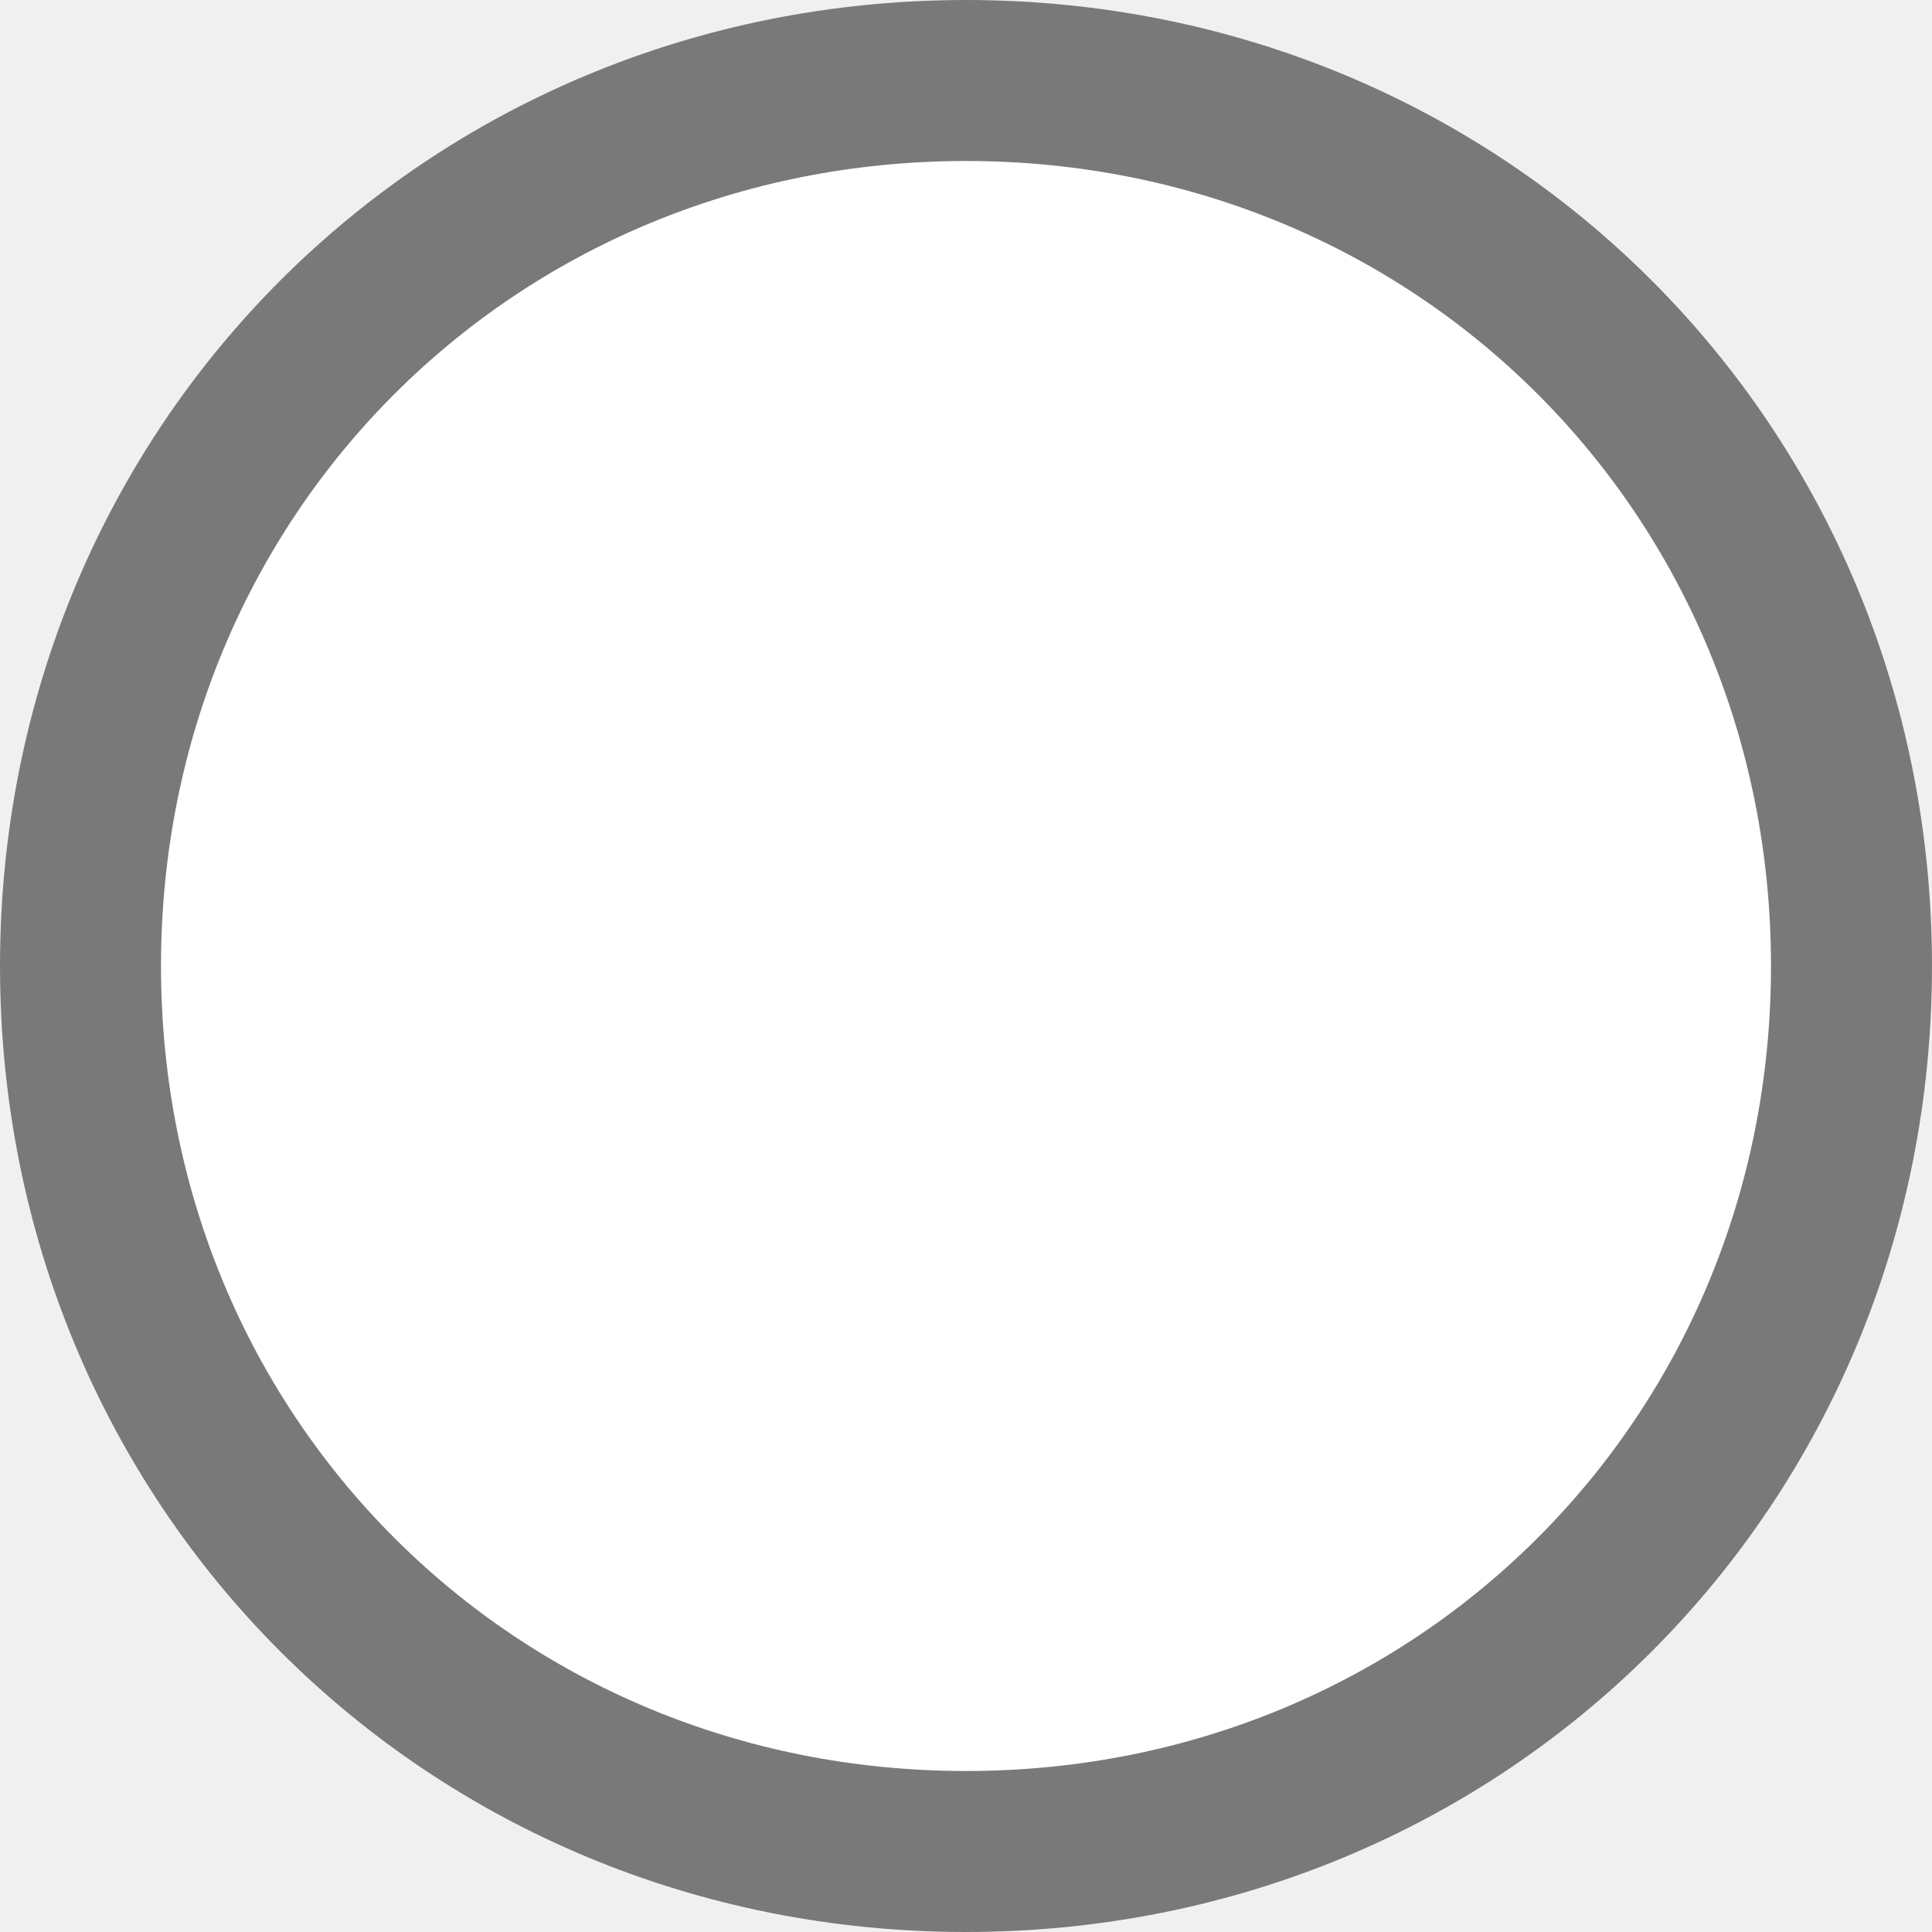
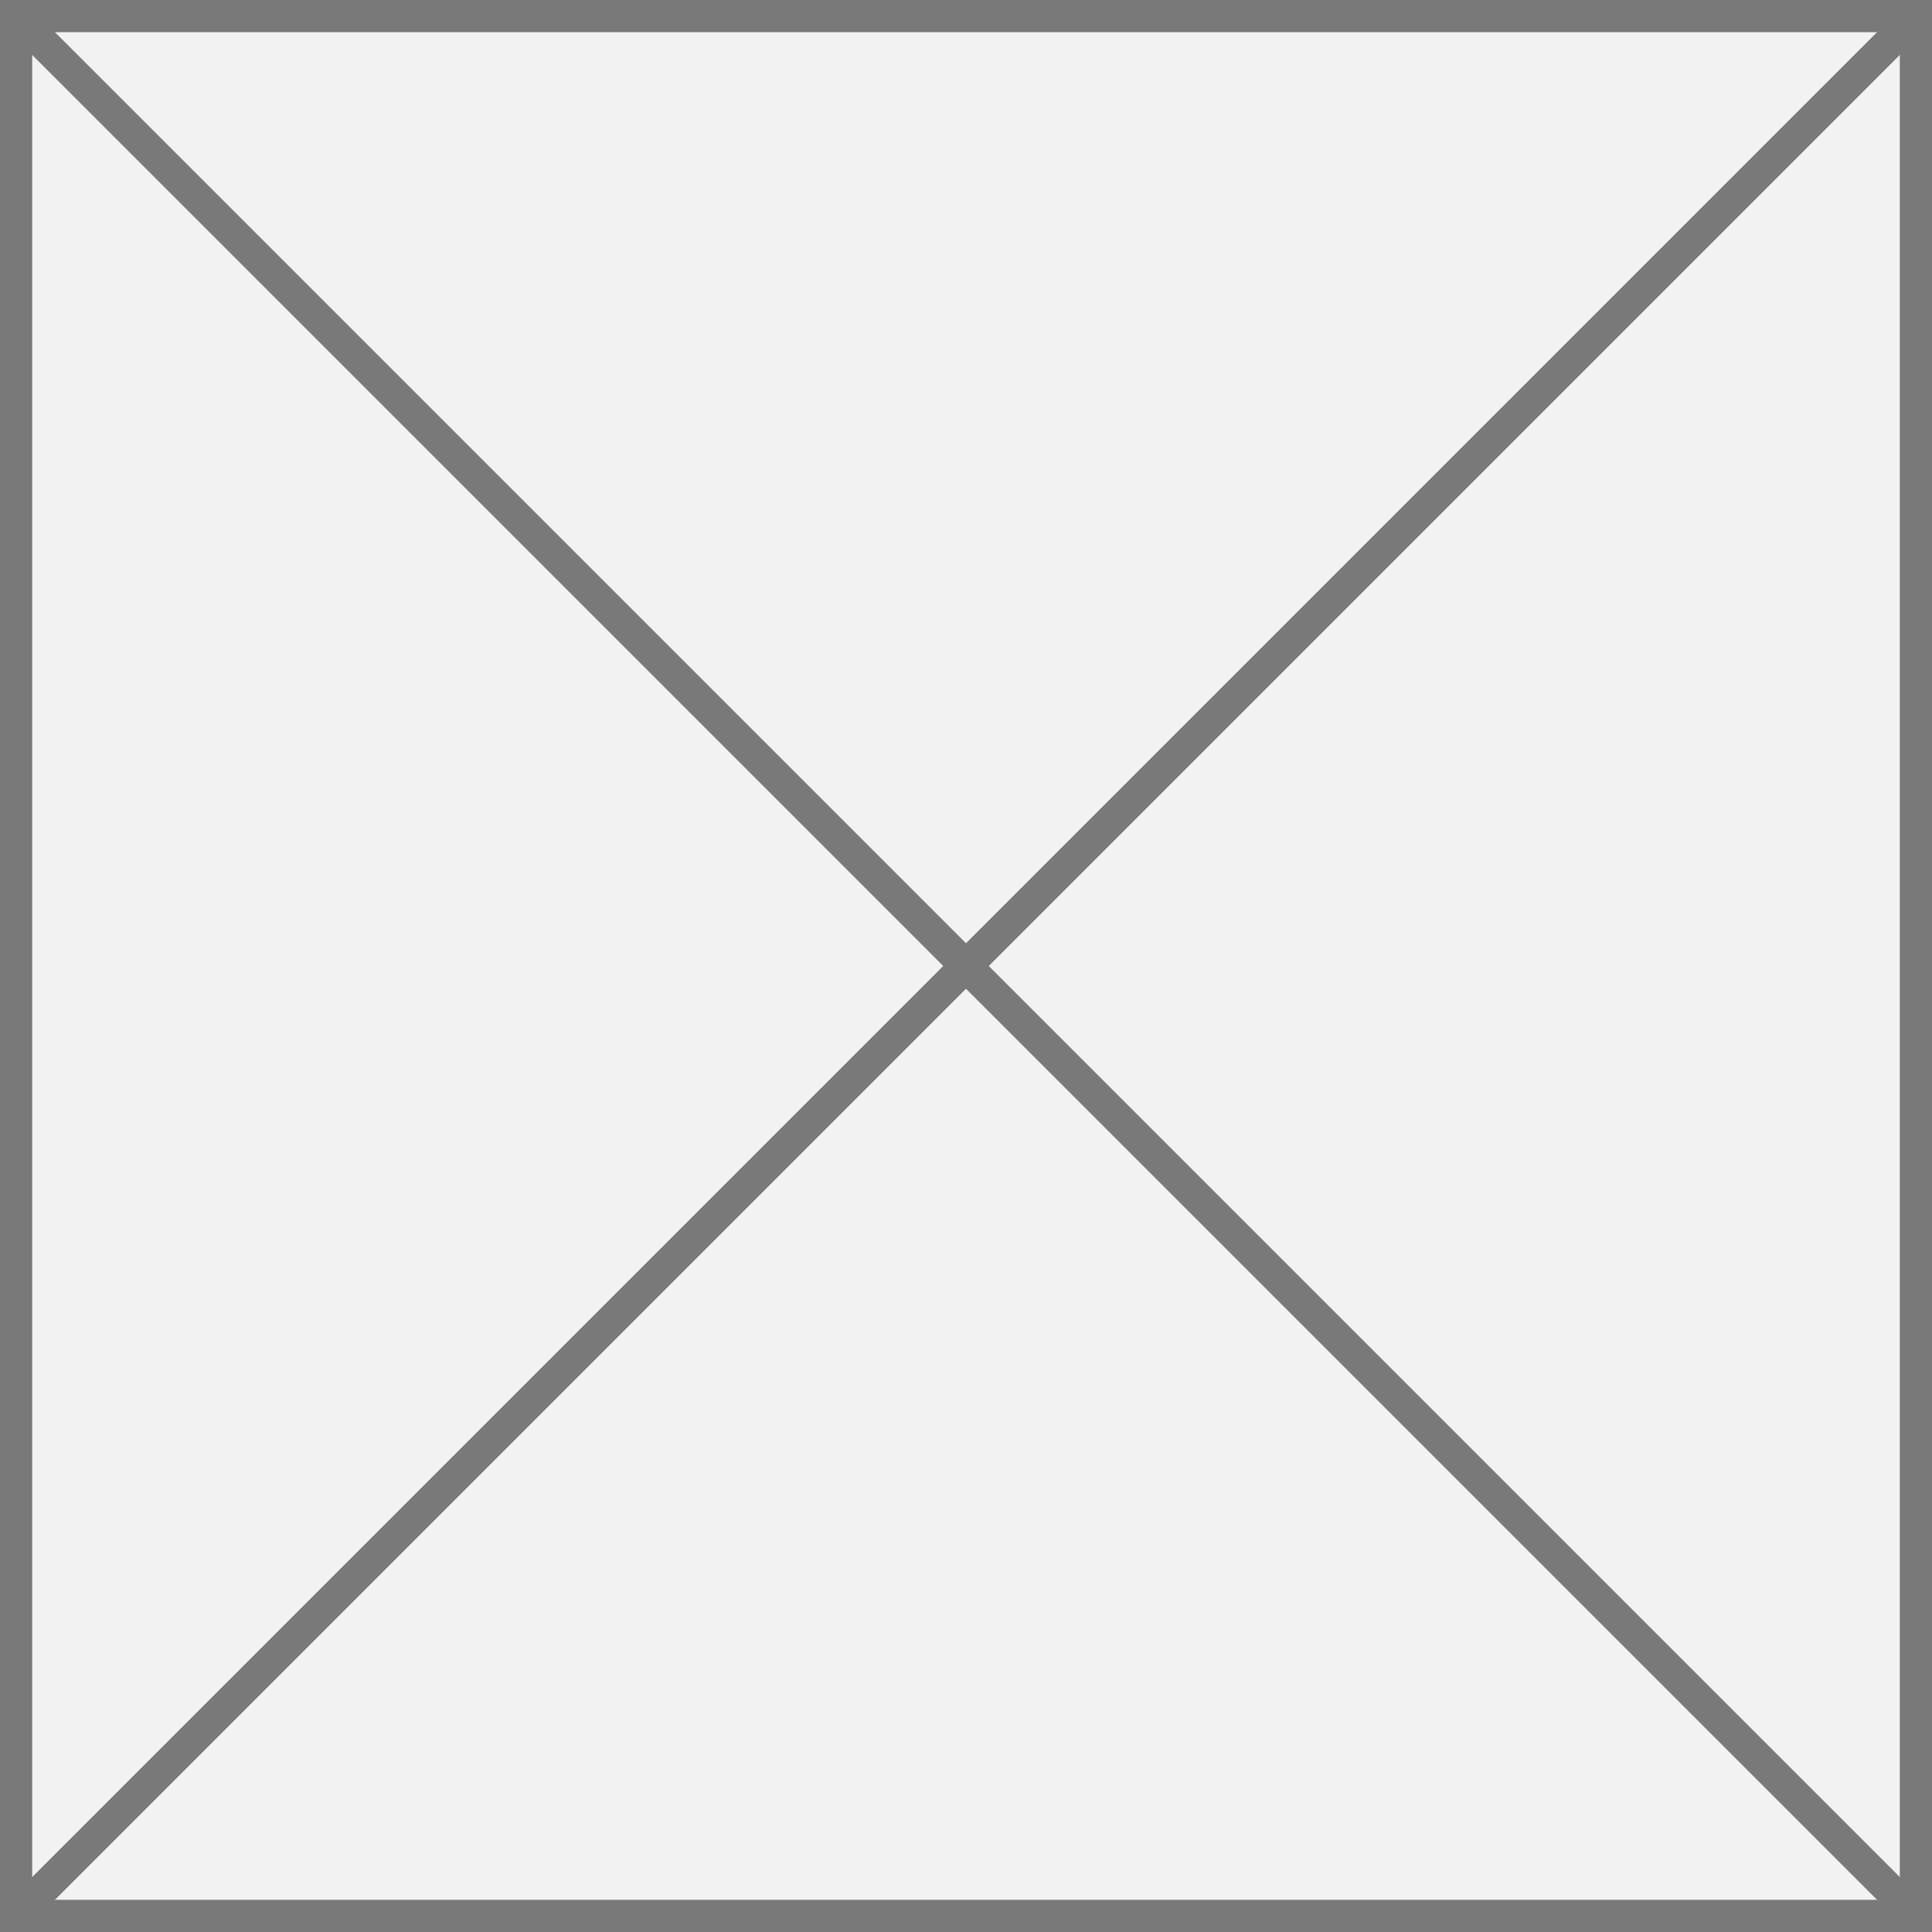
- <svg xmlns="http://www.w3.org/2000/svg" version="1.1" width="12px" height="12px" viewBox="613 318  12 12">
-   <path d="M 619 318  C 622.36 318  625 320.64  625 324  C 625 327.36  622.36 330  619 330  C 615.64 330  613 327.36  613 324  C 613 320.64  615.64 318  619 318  Z " fill-rule="nonzero" fill="#ffffff" stroke="none" />
-   <path d="M 619 318.5  C 622.08 318.5  624.5 320.92  624.5 324  C 624.5 327.08  622.08 329.5  619 329.5  C 615.92 329.5  613.5 327.08  613.5 324  C 613.5 320.92  615.92 318.5  619 318.5  Z " stroke-width="1" stroke="#797979" fill="none" />
+ <svg xmlns="http://www.w3.org/2000/svg" version="1.1" width="60px" height="60px">
+   <g transform="matrix(1 0 0 1 -122 -135 )">
+     <path d="M 122.5 135.5  L 181.5 135.5  L 181.5 194.5  L 122.5 194.5  L 122.5 135.5  Z " fill-rule="nonzero" fill="#f2f2f2" stroke="none" />
+     <path d="M 122.5 135.5  L 181.5 135.5  L 181.5 194.5  L 122.5 194.5  L 122.5 135.5  Z " stroke-width="1" stroke="#797979" fill="none" />
+     <path d="M 122.354 135.354  L 181.646 194.646  M 181.646 135.354  L 122.354 194.646  " stroke-width="1" stroke="#797979" fill="none" />
+   </g>
</svg>
